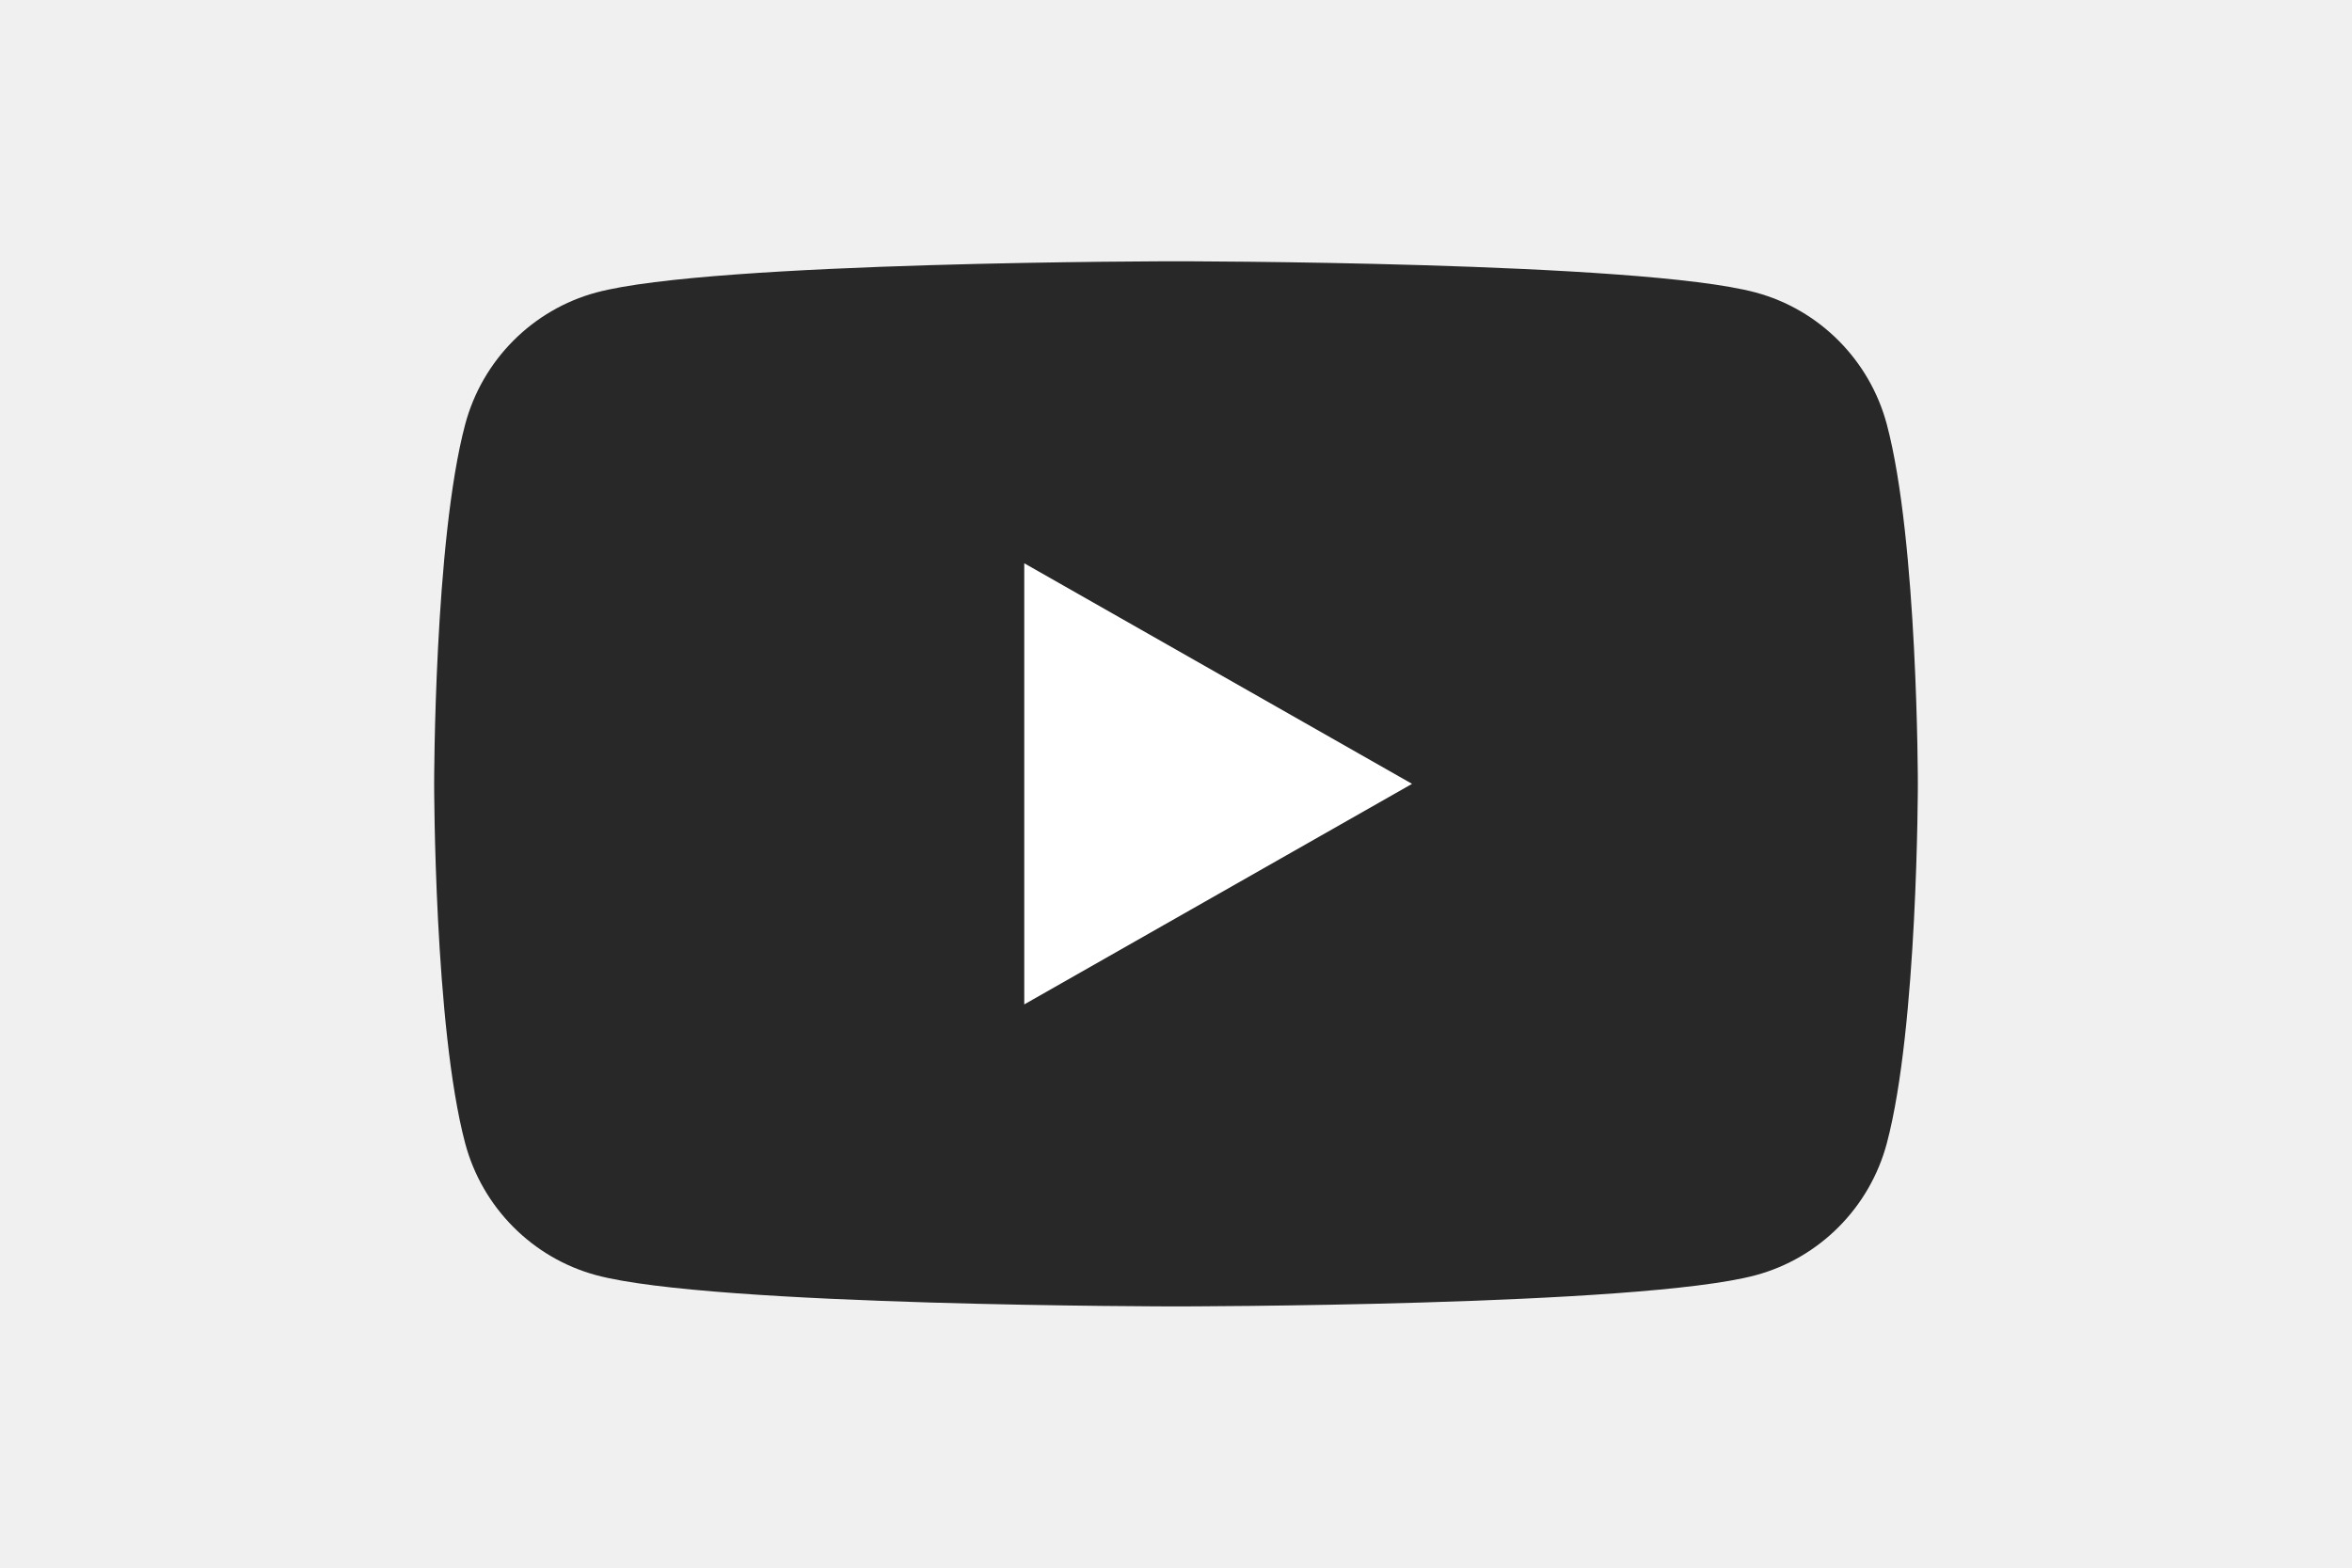
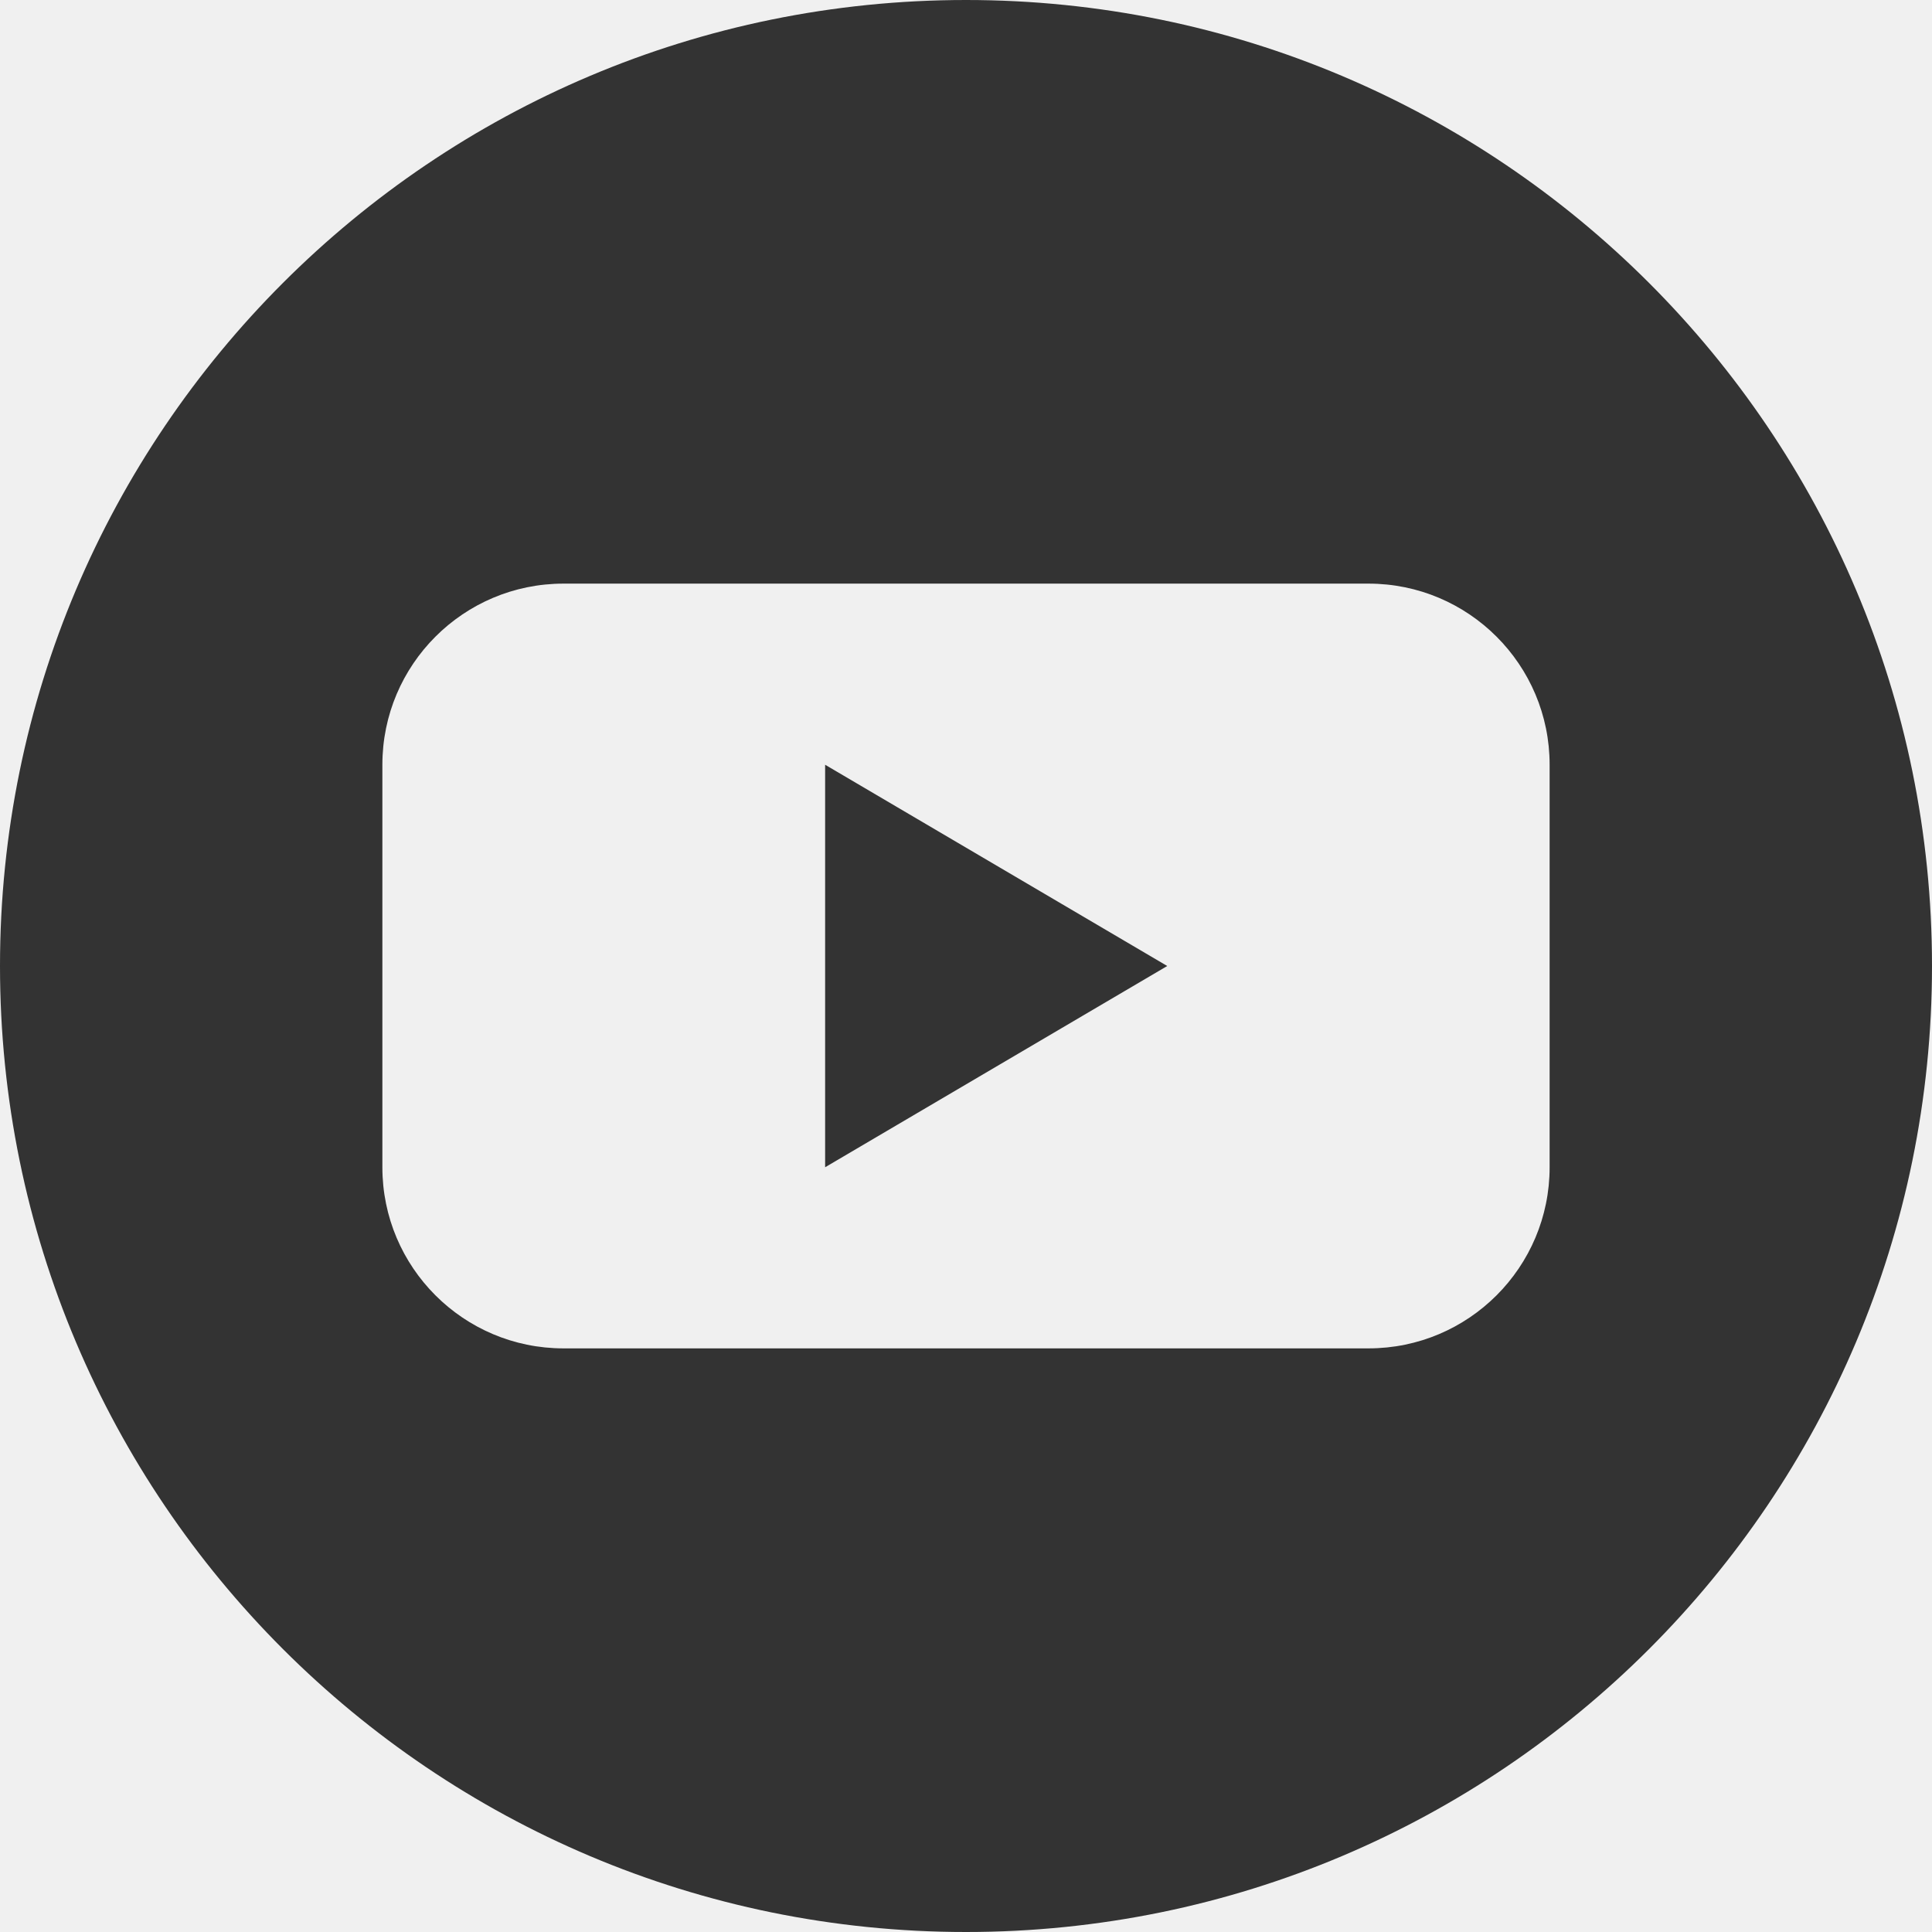
- <svg xmlns="http://www.w3.org/2000/svg" height="800" width="1200" viewBox="-35.2 -41.333 305.067 248">
-   <path d="M229.763 25.817c-2.699-10.162-10.65-18.165-20.747-20.881C190.716 0 117.333 0 117.333 0S43.951 0 25.651 4.936C15.554 7.652 7.602 15.655 4.904 25.817 0 44.237 0 82.667 0 82.667s0 38.43 4.904 56.85c2.698 10.162 10.65 18.164 20.747 20.881 18.3 4.935 91.682 4.935 91.682 4.935s73.383 0 91.683-4.935c10.097-2.717 18.048-10.72 20.747-20.88 4.904-18.422 4.904-56.851 4.904-56.851s0-38.43-4.904-56.85" fill="#282828" />
-   <path d="M93.333 117.558l61.334-34.89-61.334-34.893z" fill="#fff" />
+ <svg xmlns="http://www.w3.org/2000/svg" fill="#333" viewBox="0 0 24 24">
+   <path fill-rule="evenodd" d="M12 0a12 12 0 1 0 0 24 12 12 0 0 0 0-24zM7 7.25h10a2.25 2.25 0 0 1 2.25 2.25v5A2.25 2.25 0 0 1 17 16.75H7a2.25 2.25 0 0 1-2.25-2.25v-5A2.25 2.25 0 0 1 7 7.25zM10.25 9.5v5l4.25-2.5z" />
</svg>
